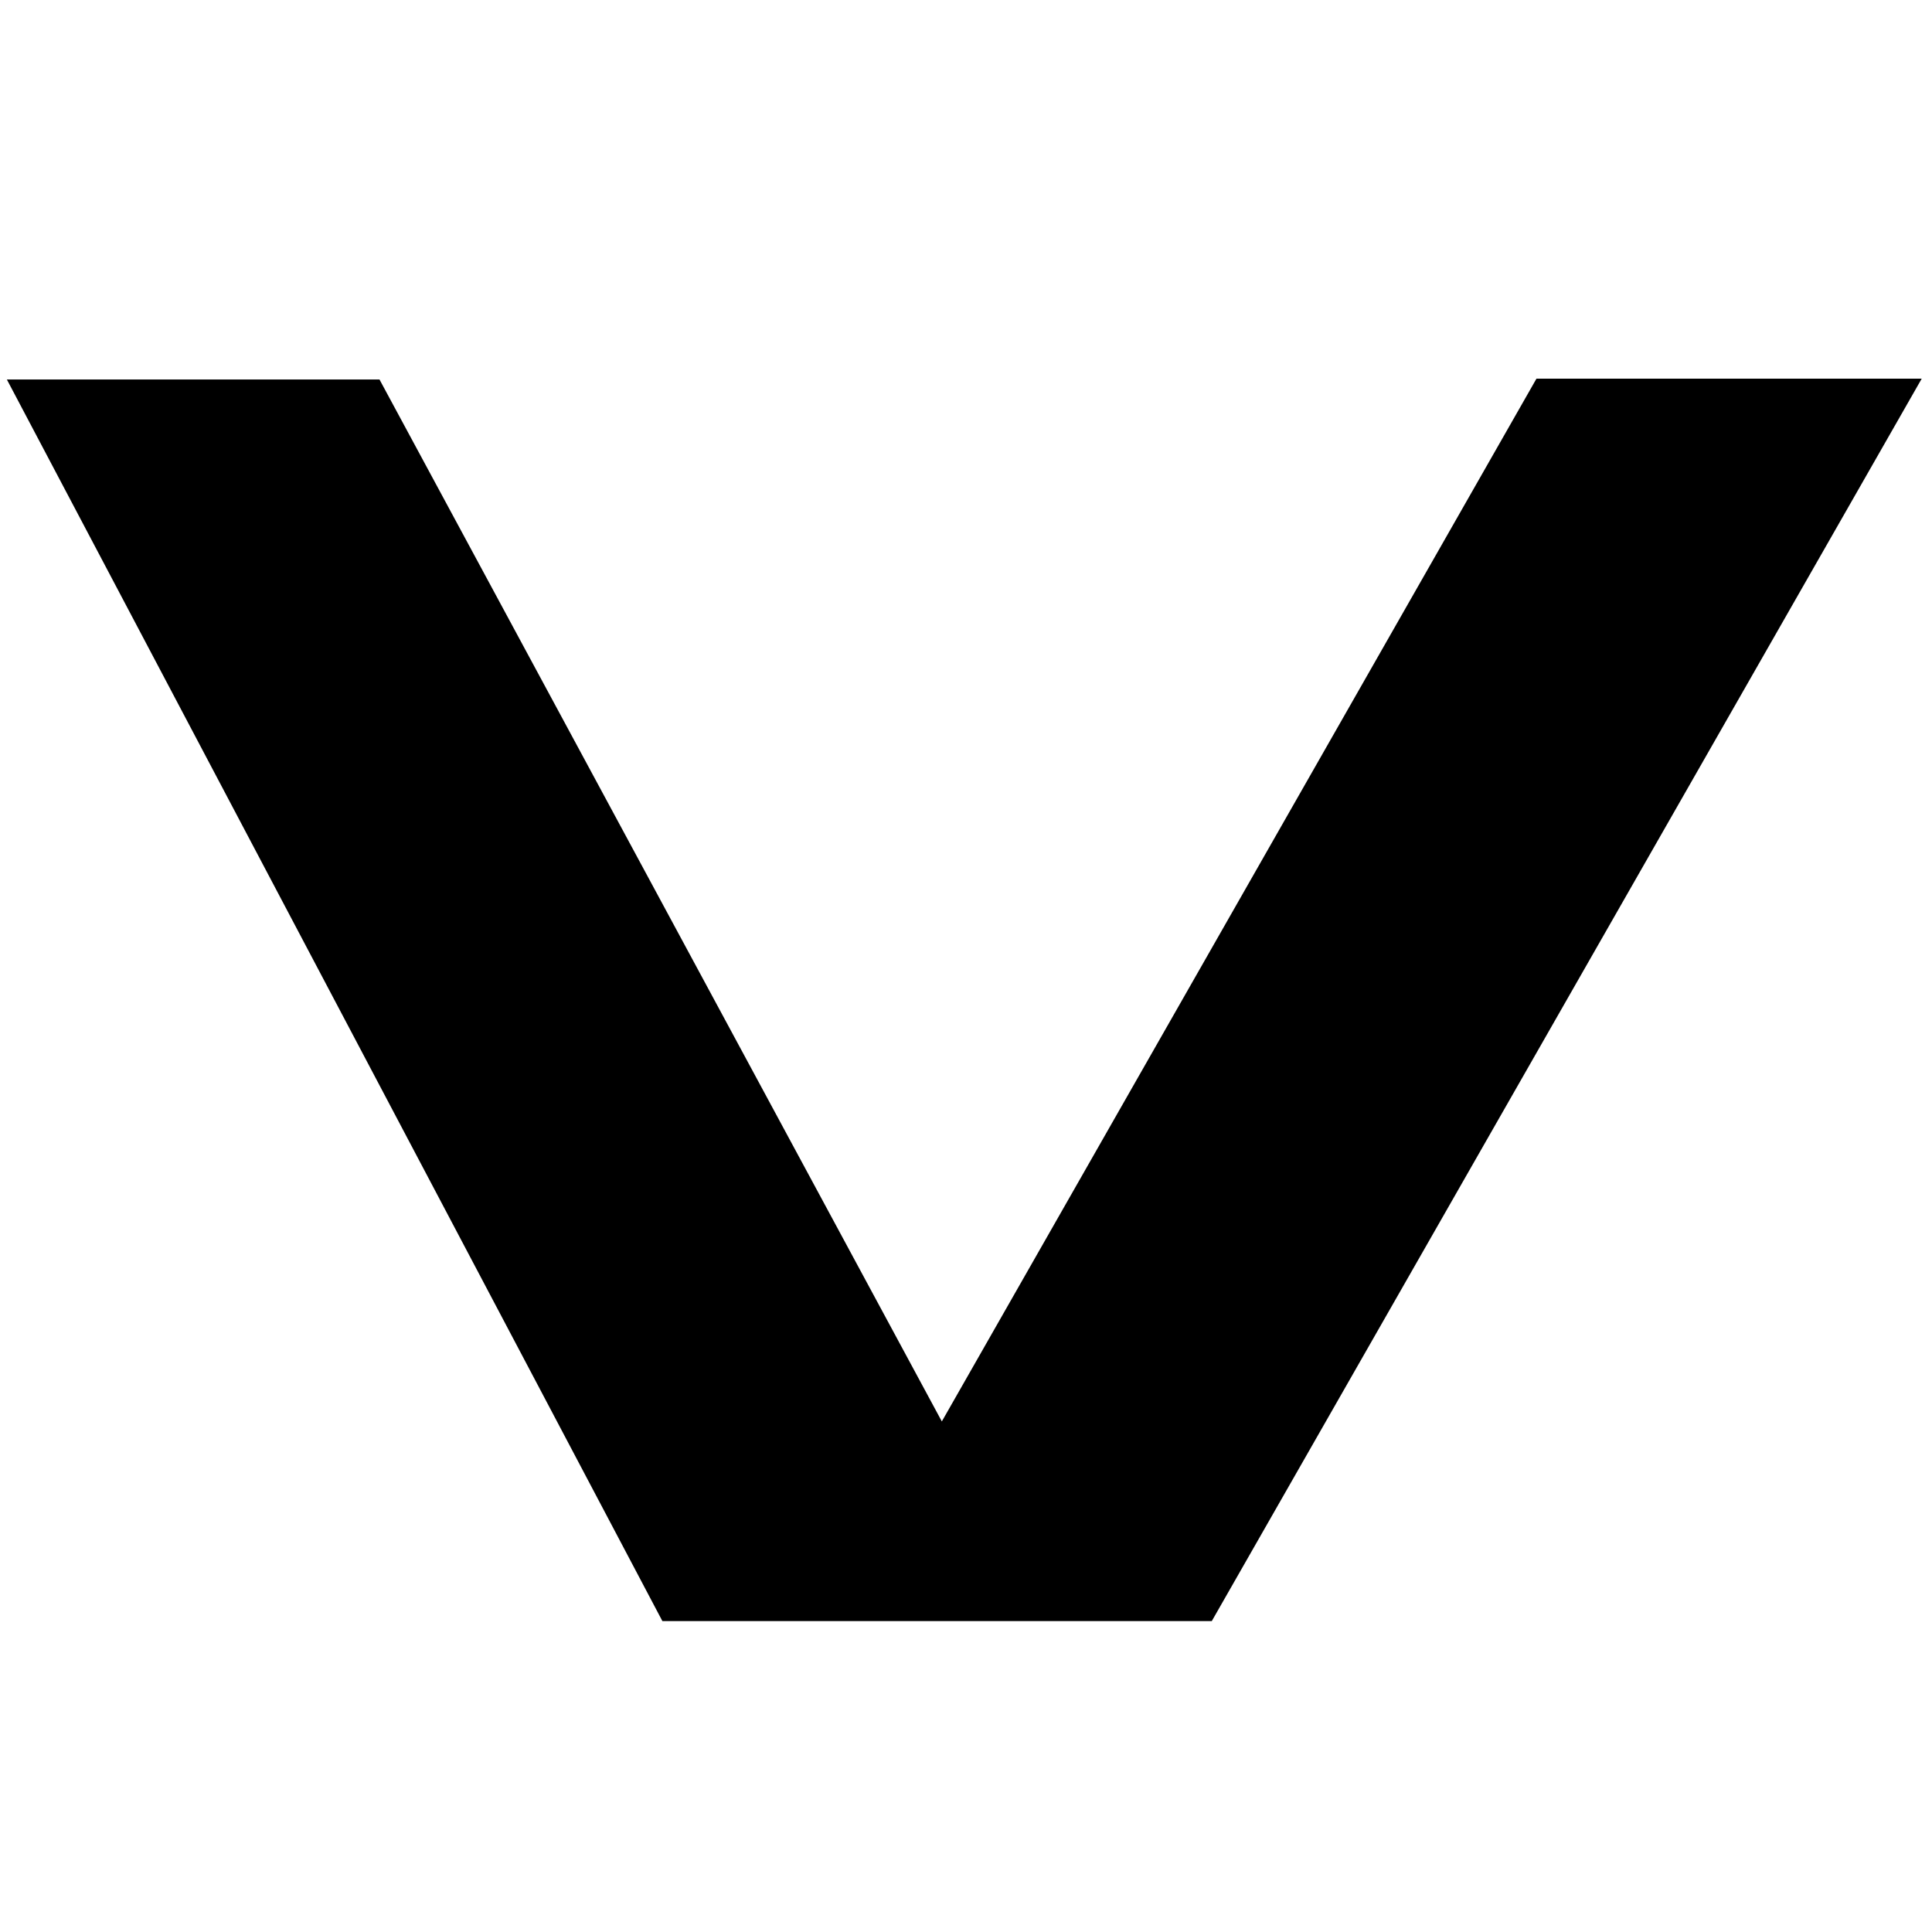
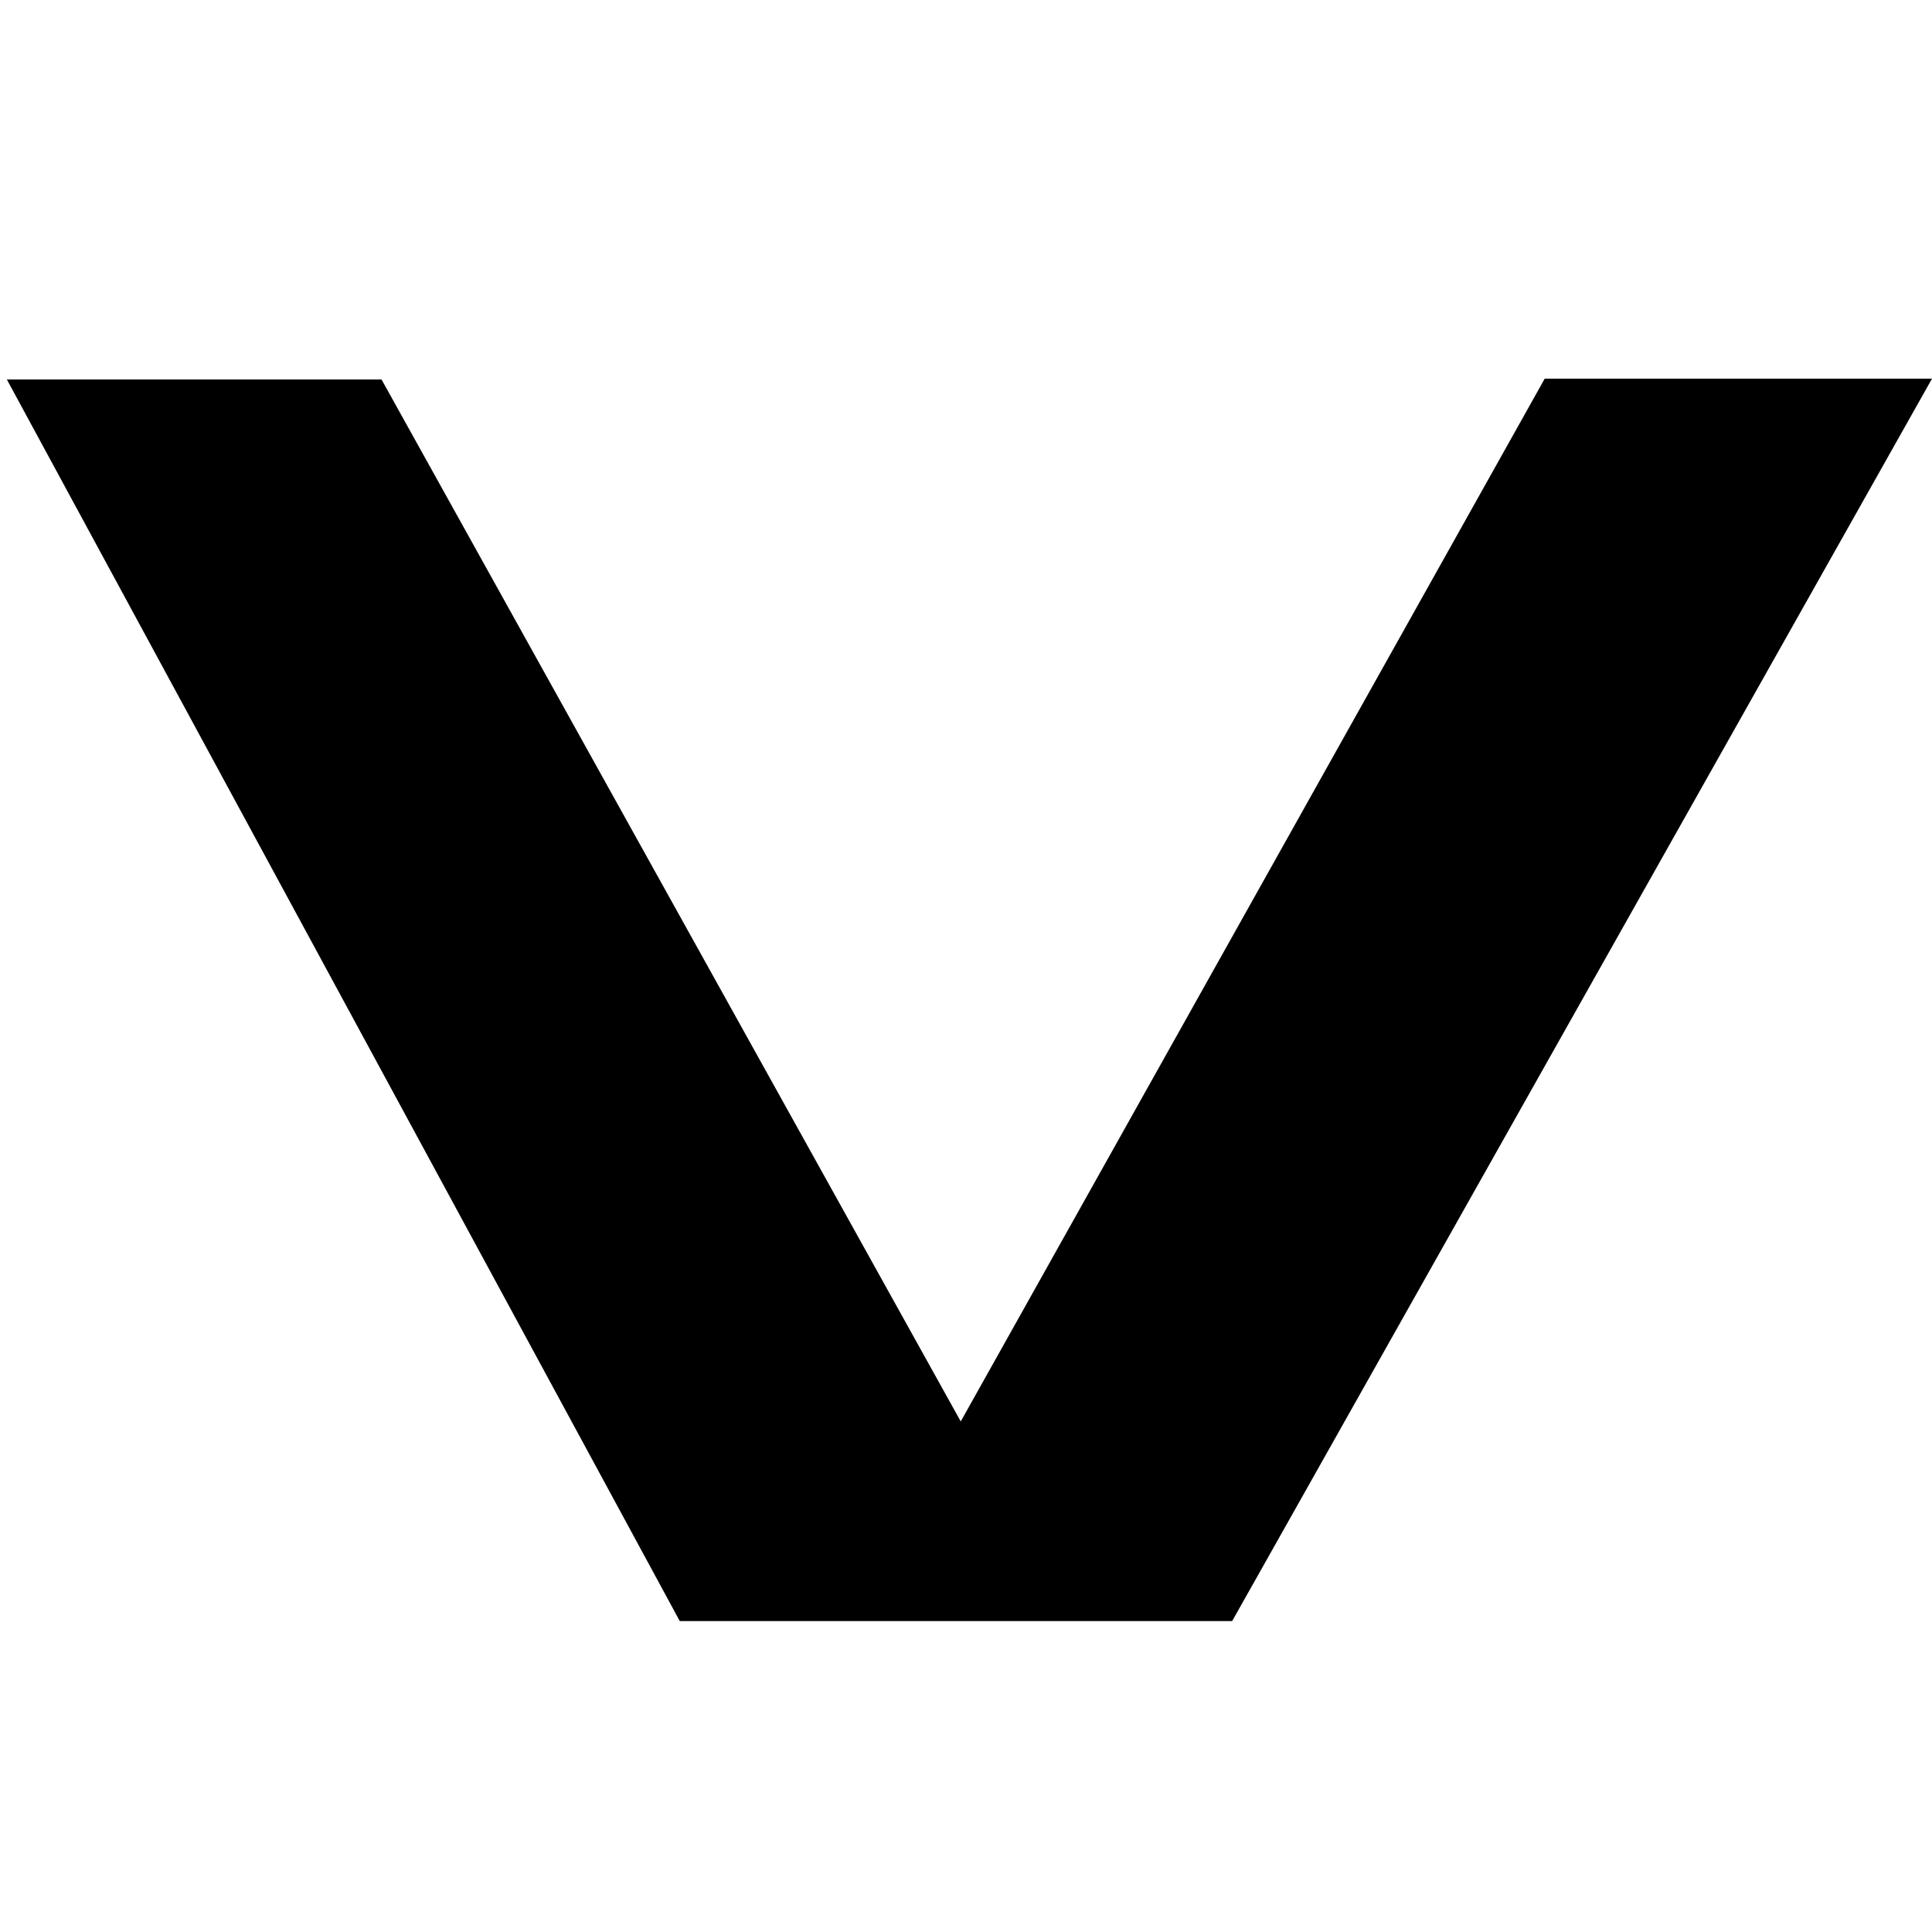
- <svg xmlns="http://www.w3.org/2000/svg" id="svg8" version="1.1" viewBox="0 0 26.458 26.458" height="100" width="100">
+ <svg xmlns="http://www.w3.org/2000/svg" width="100" height="100" viewBox="0 0 26.458 26.458" version="1.1" id="svg8">
  <defs id="defs2" />
  <g id="layer1">
-     <path id="path833" d="M 0.094,5.197 H 5.197 L 12.898,19.466 21.041,5.186 h 5.276 L 16.595,22.2 H 9.071 Z" style="fill:#000000;fill-opacity:1;stroke:none;stroke-width:0.265px;stroke-linecap:butt;stroke-linejoin:miter;stroke-opacity:1" />
+     <path style="fill:#000000;fill-opacity:1;stroke:none;stroke-width:0.265px;stroke-linecap:butt;stroke-linejoin:miter;stroke-opacity:1" d="M 0.094,5.197 H 5.225 L 13.157,19.466 21.154,5.186 h 5.304 L 16.874,22.2 H 9.309 Z" id="path833" />
  </g>
</svg>
